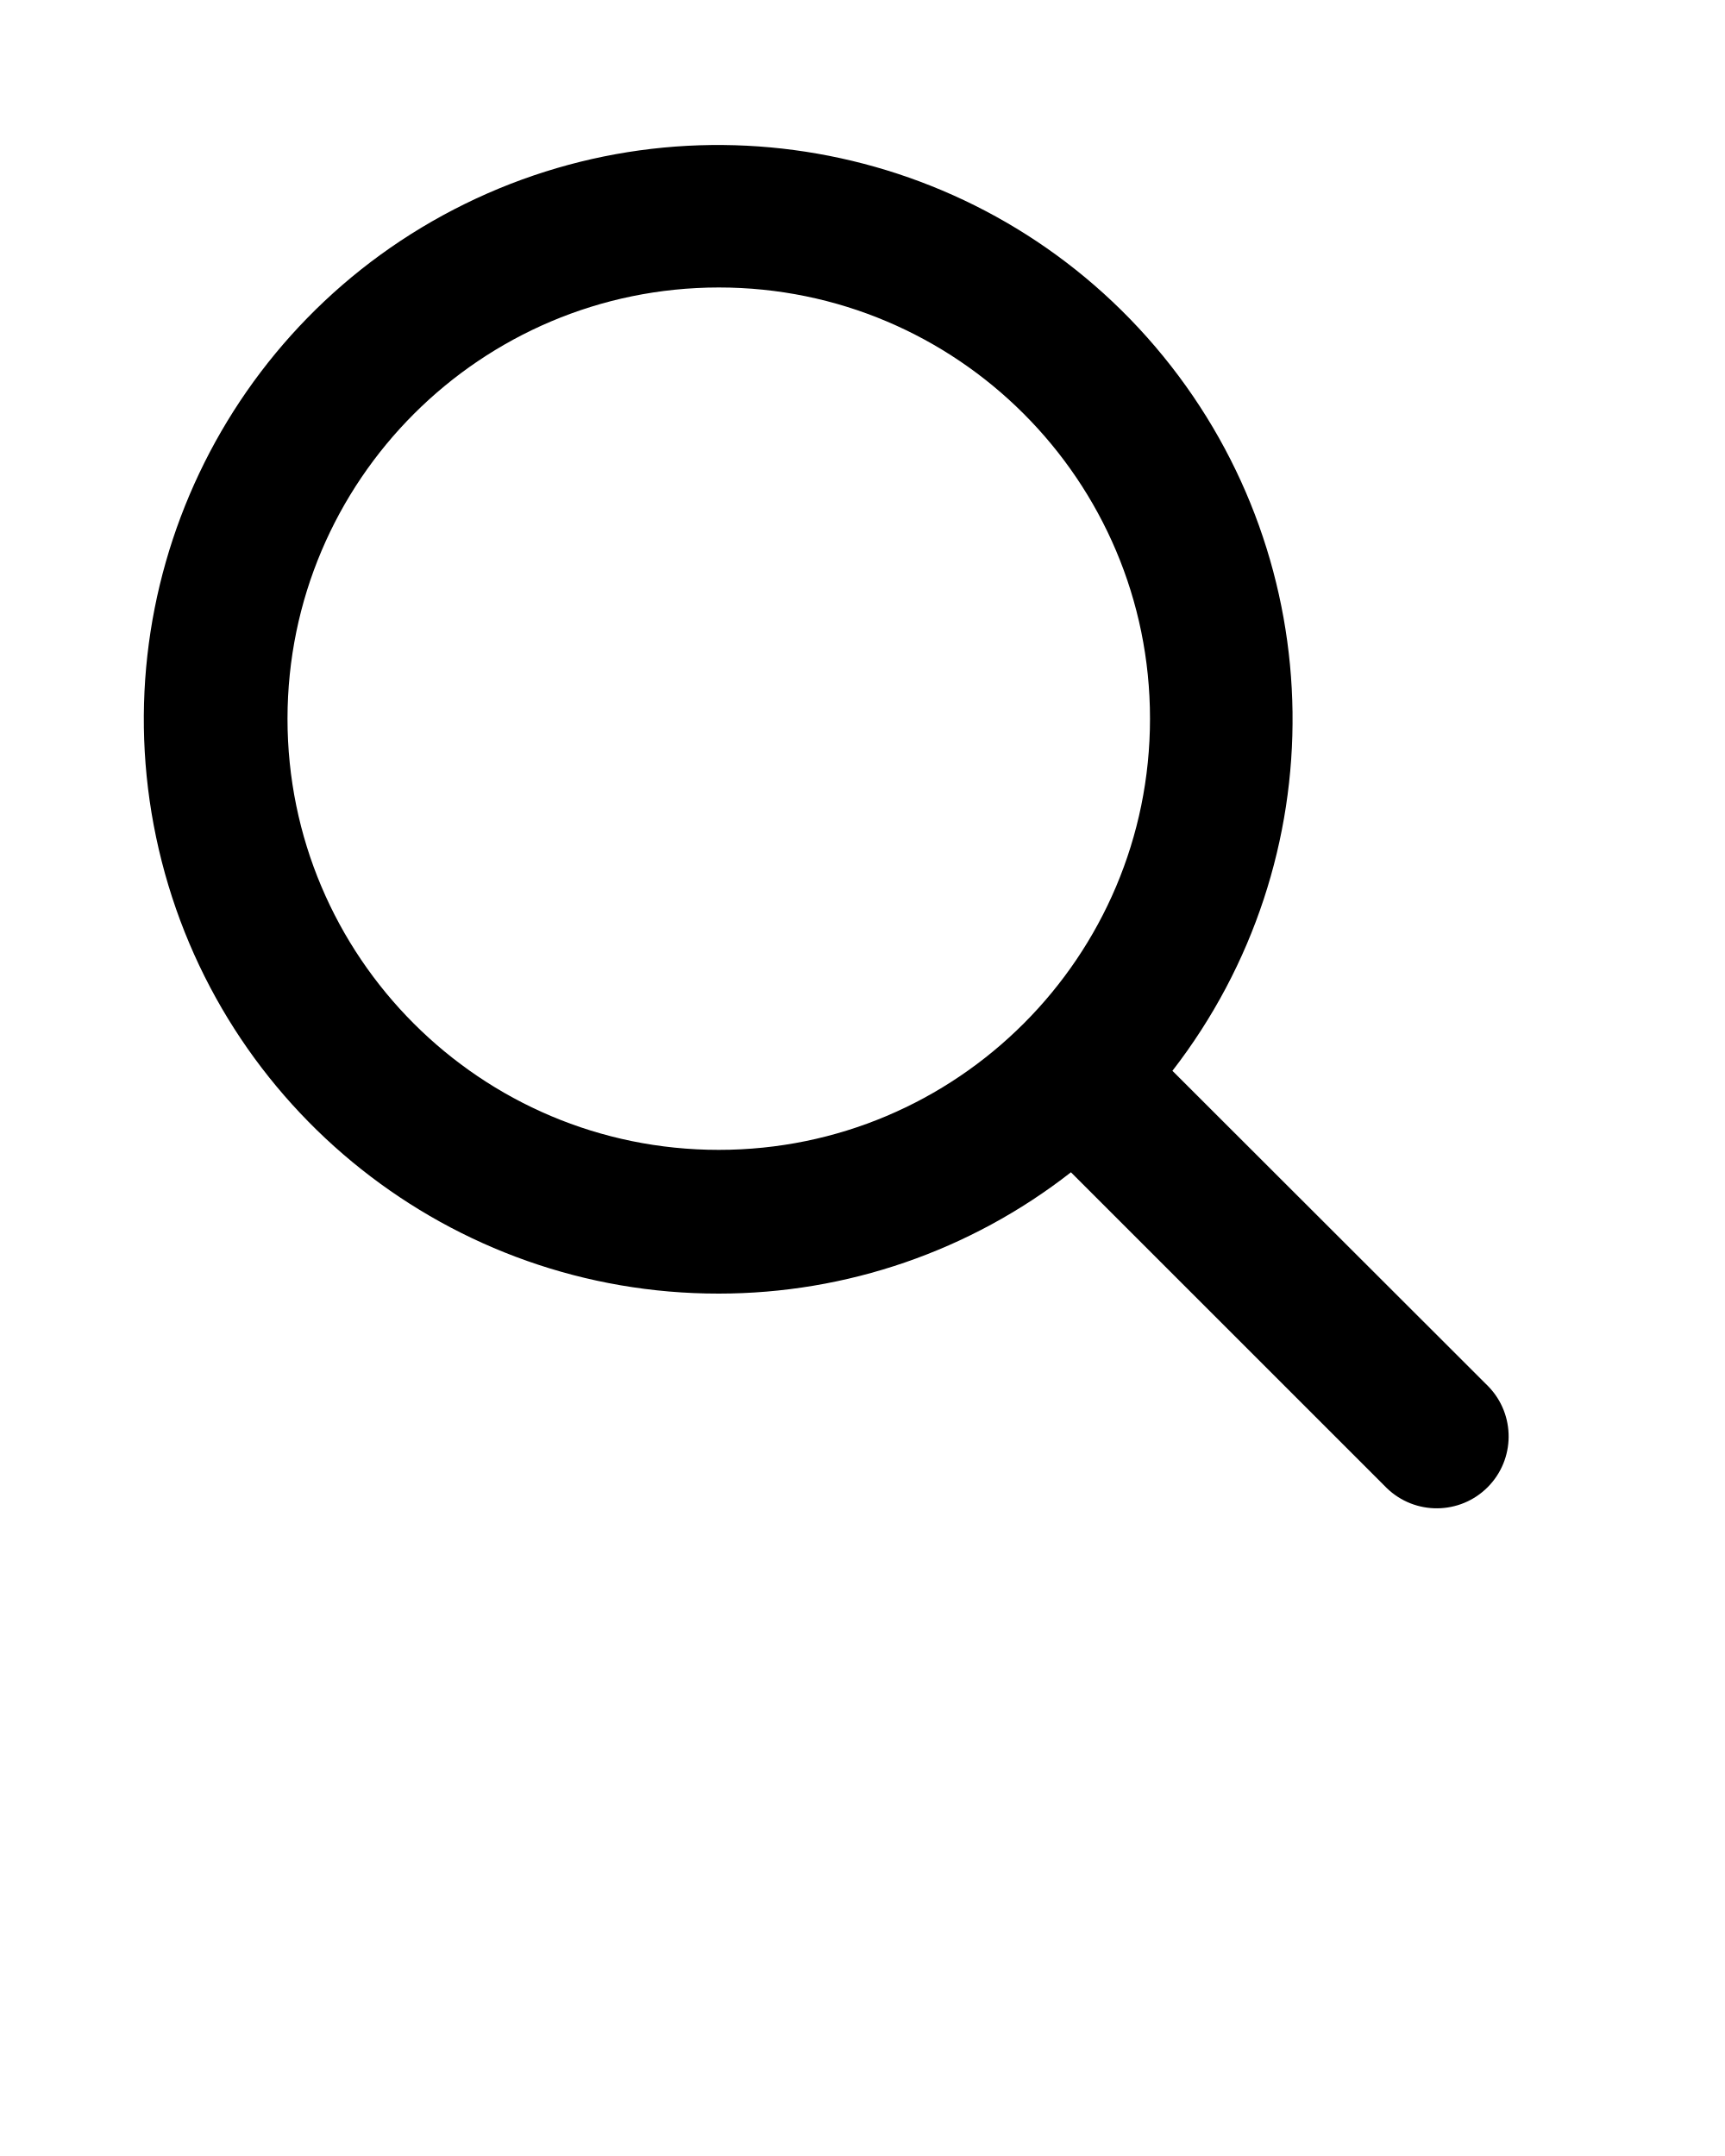
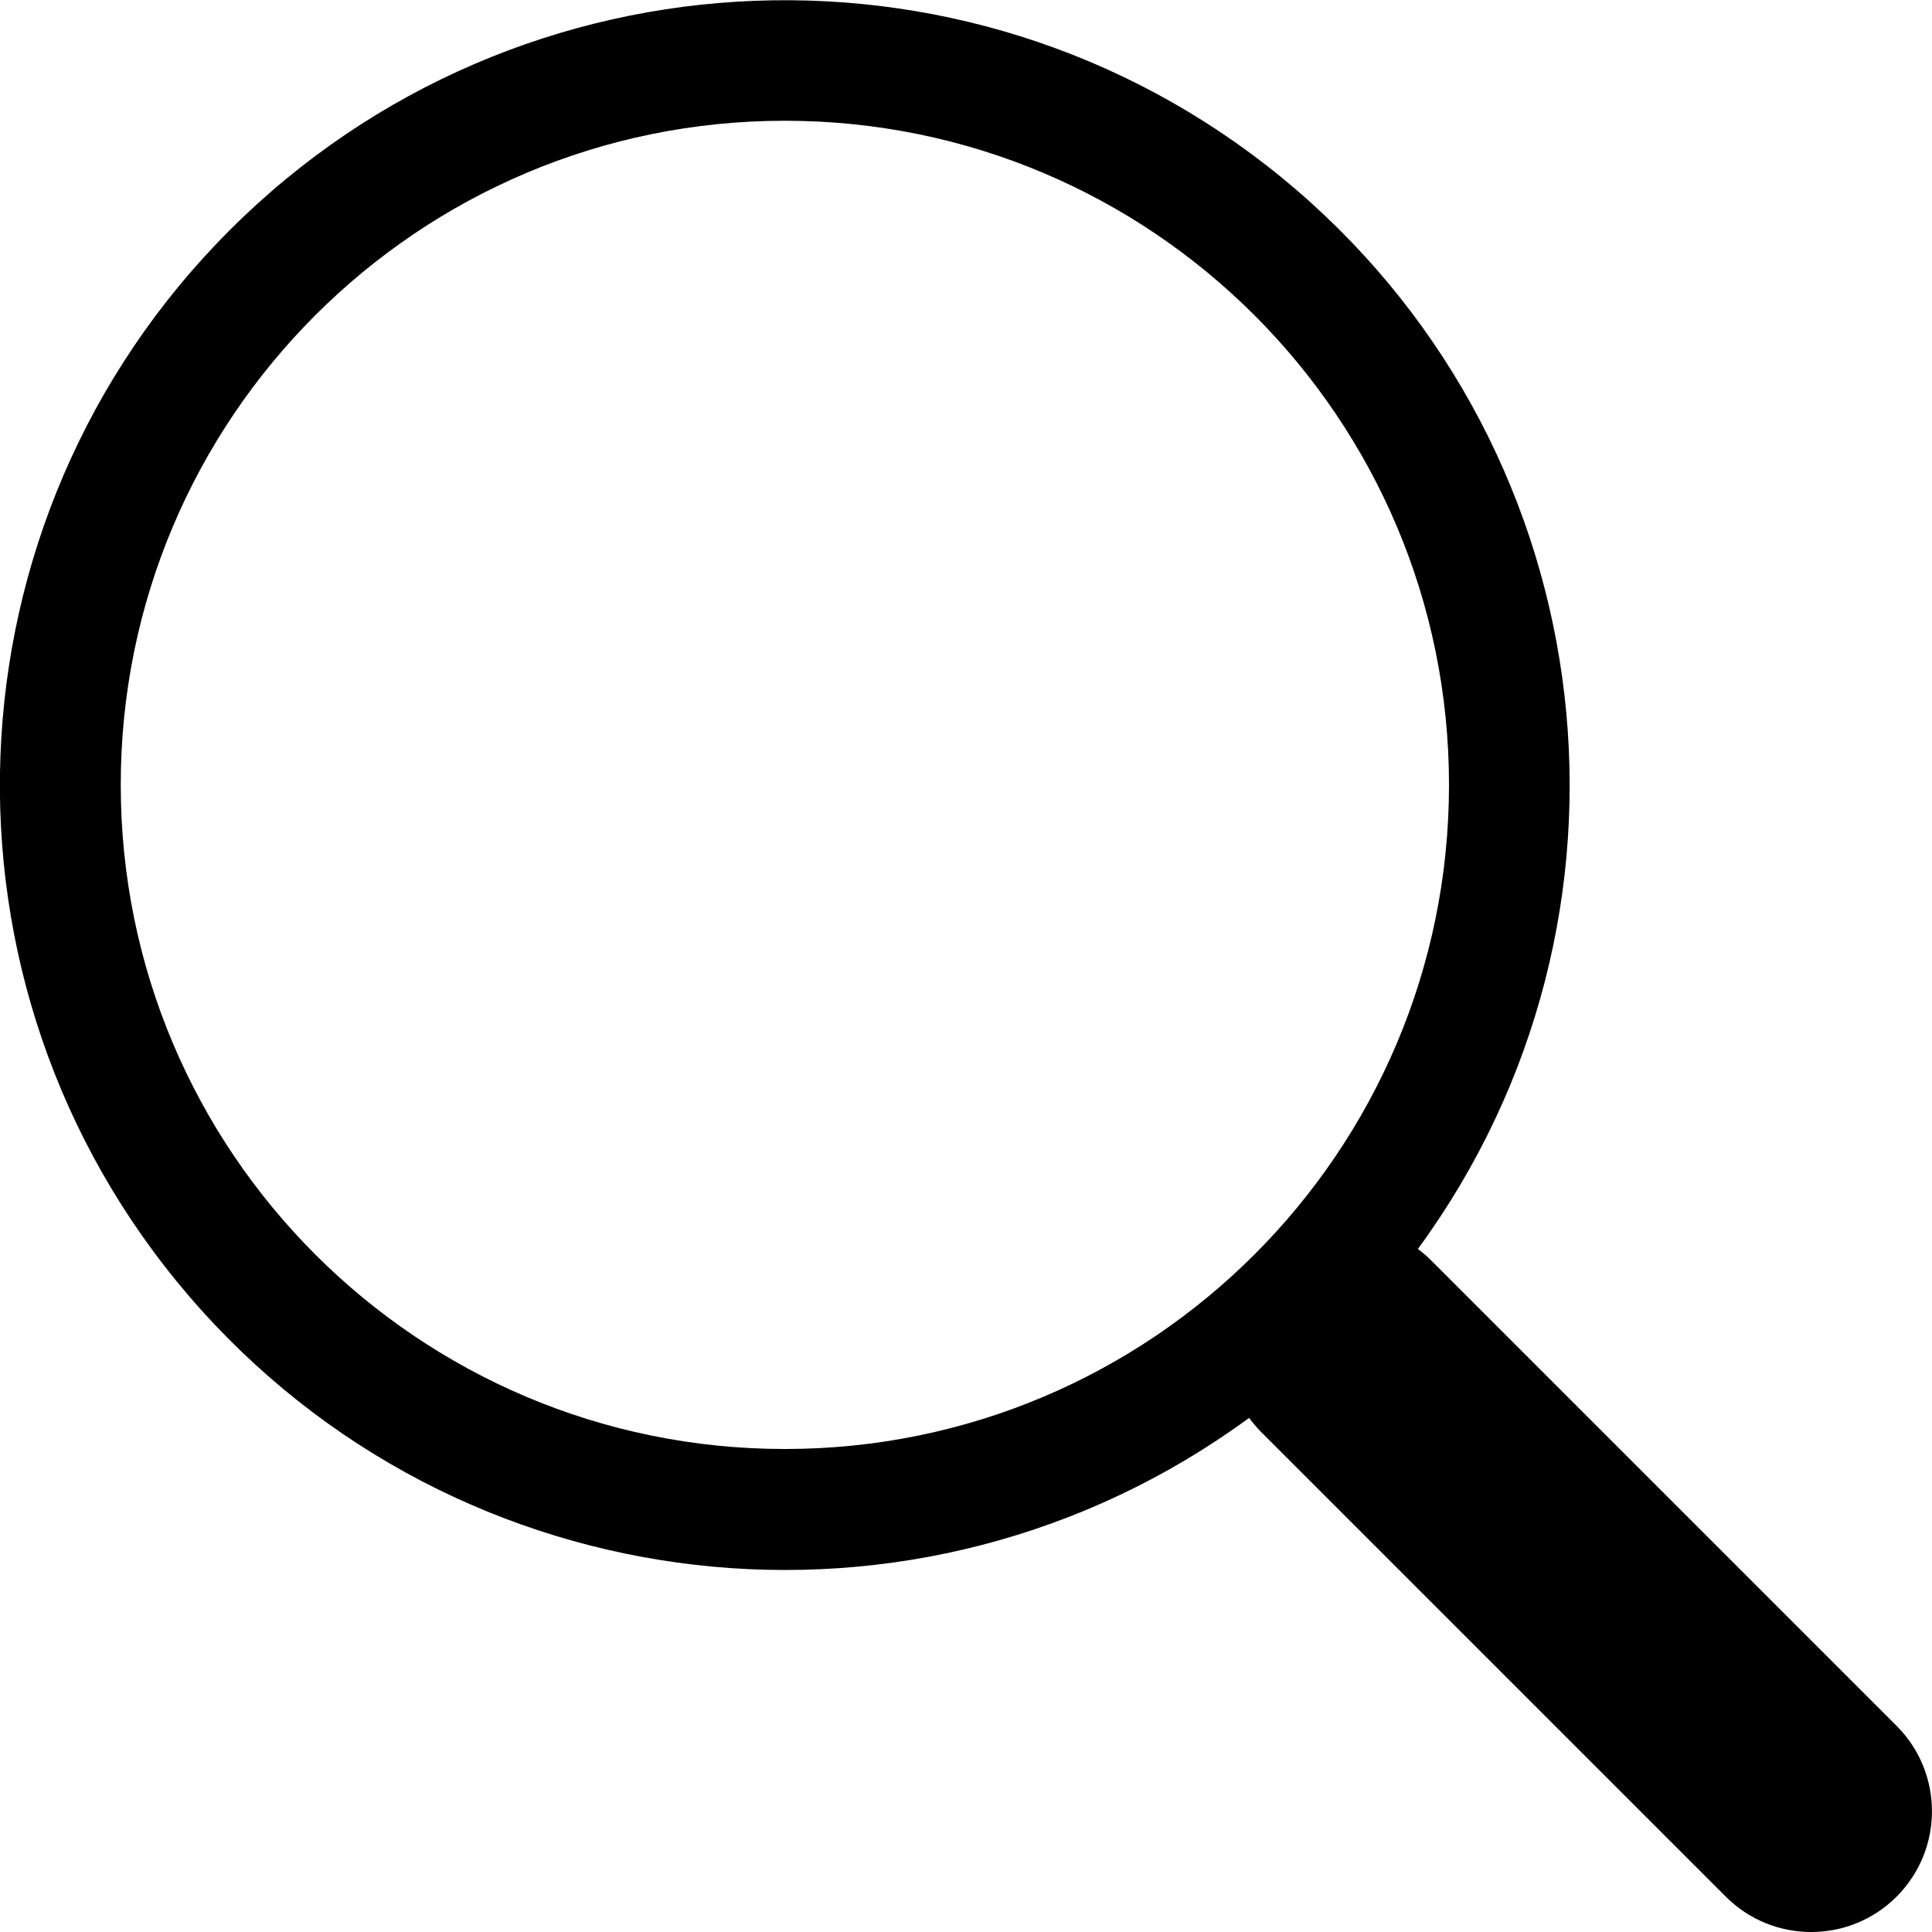
- <svg xmlns="http://www.w3.org/2000/svg" data-name="Layer 3" viewBox="0 0 24 30" x="0px" y="0px">
-   <path d="M10,18a7.953,7.953,0,0,0,4.9-1.688l4.395,4.395a1,1,0,0,0,1.414-1.414L16.312,14.9A7.991,7.991,0,1,0,10,18ZM10,4a6,6,0,1,1-6,6A6.006,6.006,0,0,1,10,4Z" />
-   <text x="0" y="39" fill="#000000" font-size="5px" font-weight="bold" font-family="'Helvetica Neue', Helvetica, Arial-Unicode, Arial, Sans-serif">Created by KP Arts</text>
-   <text x="0" y="44" fill="#000000" font-size="5px" font-weight="bold" font-family="'Helvetica Neue', Helvetica, Arial-Unicode, Arial, Sans-serif">from the Noun Project</text>
+ <svg xmlns="http://www.w3.org/2000/svg" width="16" height="16" fill="currentColor" class="bi bi-search" viewBox="0 0 16 16">
+   <path d="M11.742 10.344a6.5 6.5 0 1 0-1.397 1.398h-.001c.03.04.062.078.098.115l3.85 3.85a1 1 0 0 0 1.415-1.414l-3.85-3.85a1.007 1.007 0 0 0-.115-.1zM12 6.5a5.5 5.5 0 1 1-11 0 5.5 5.5 0 0 1 11 0z" />
</svg>
